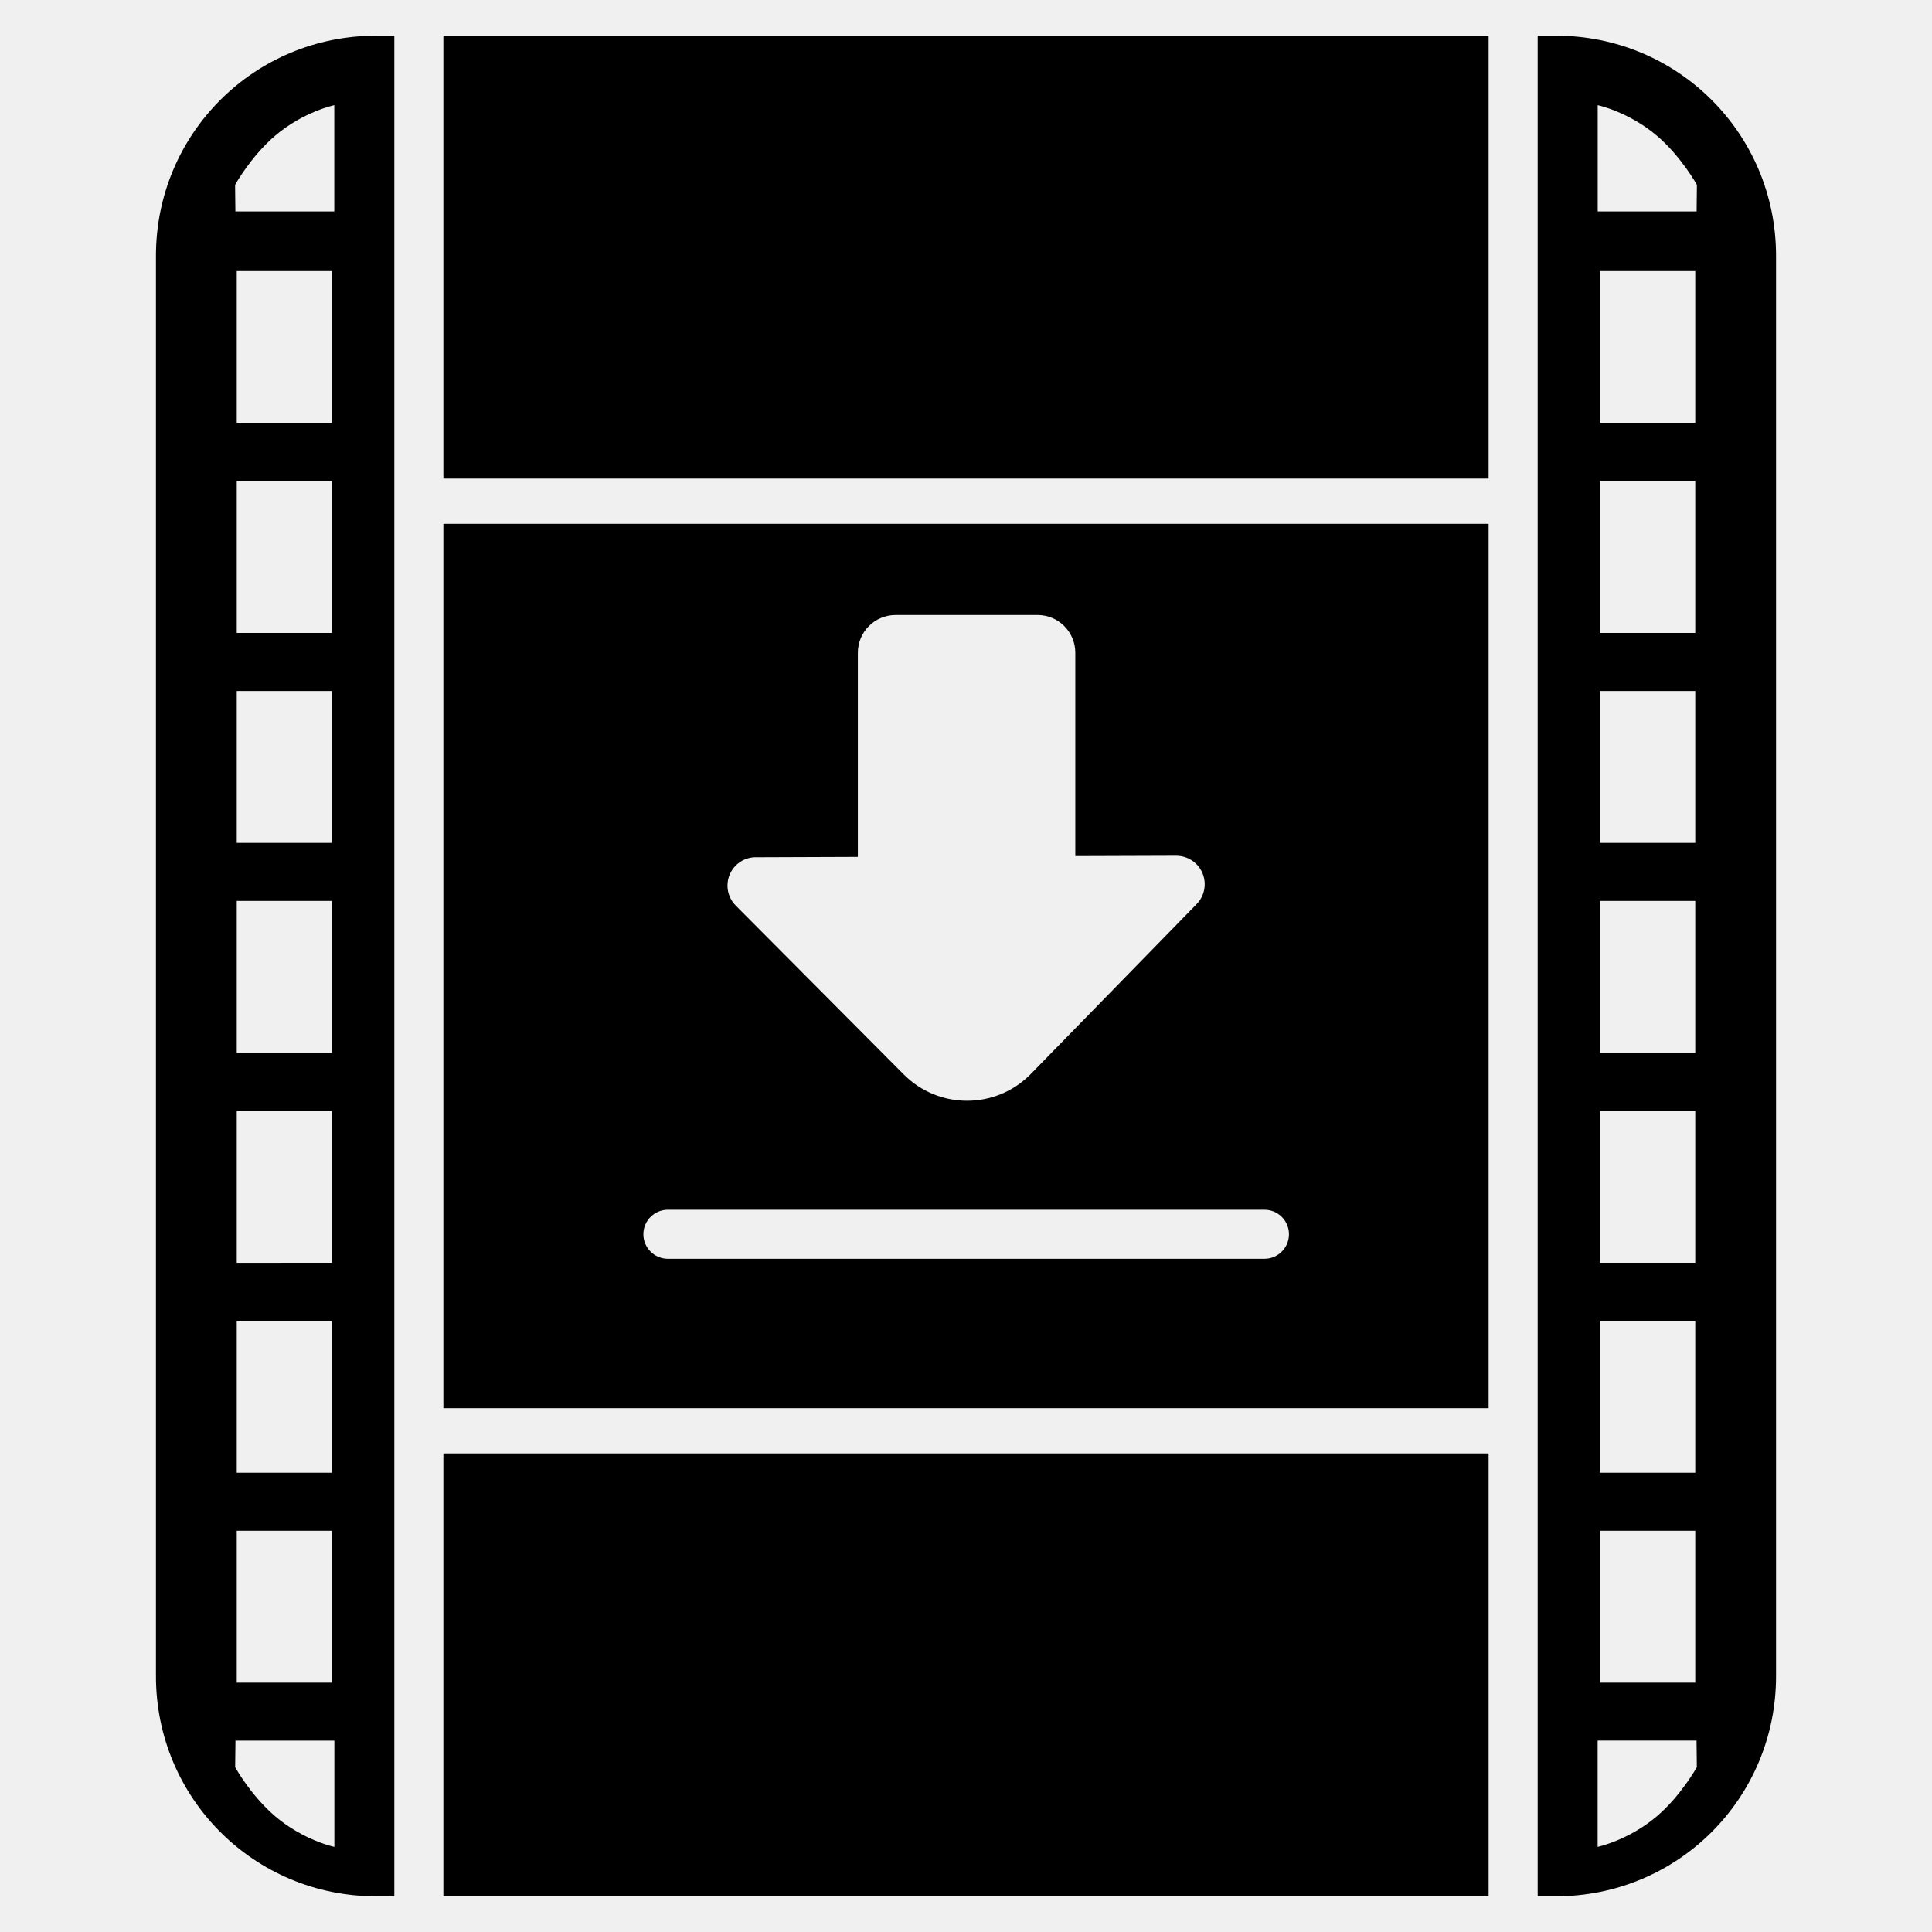
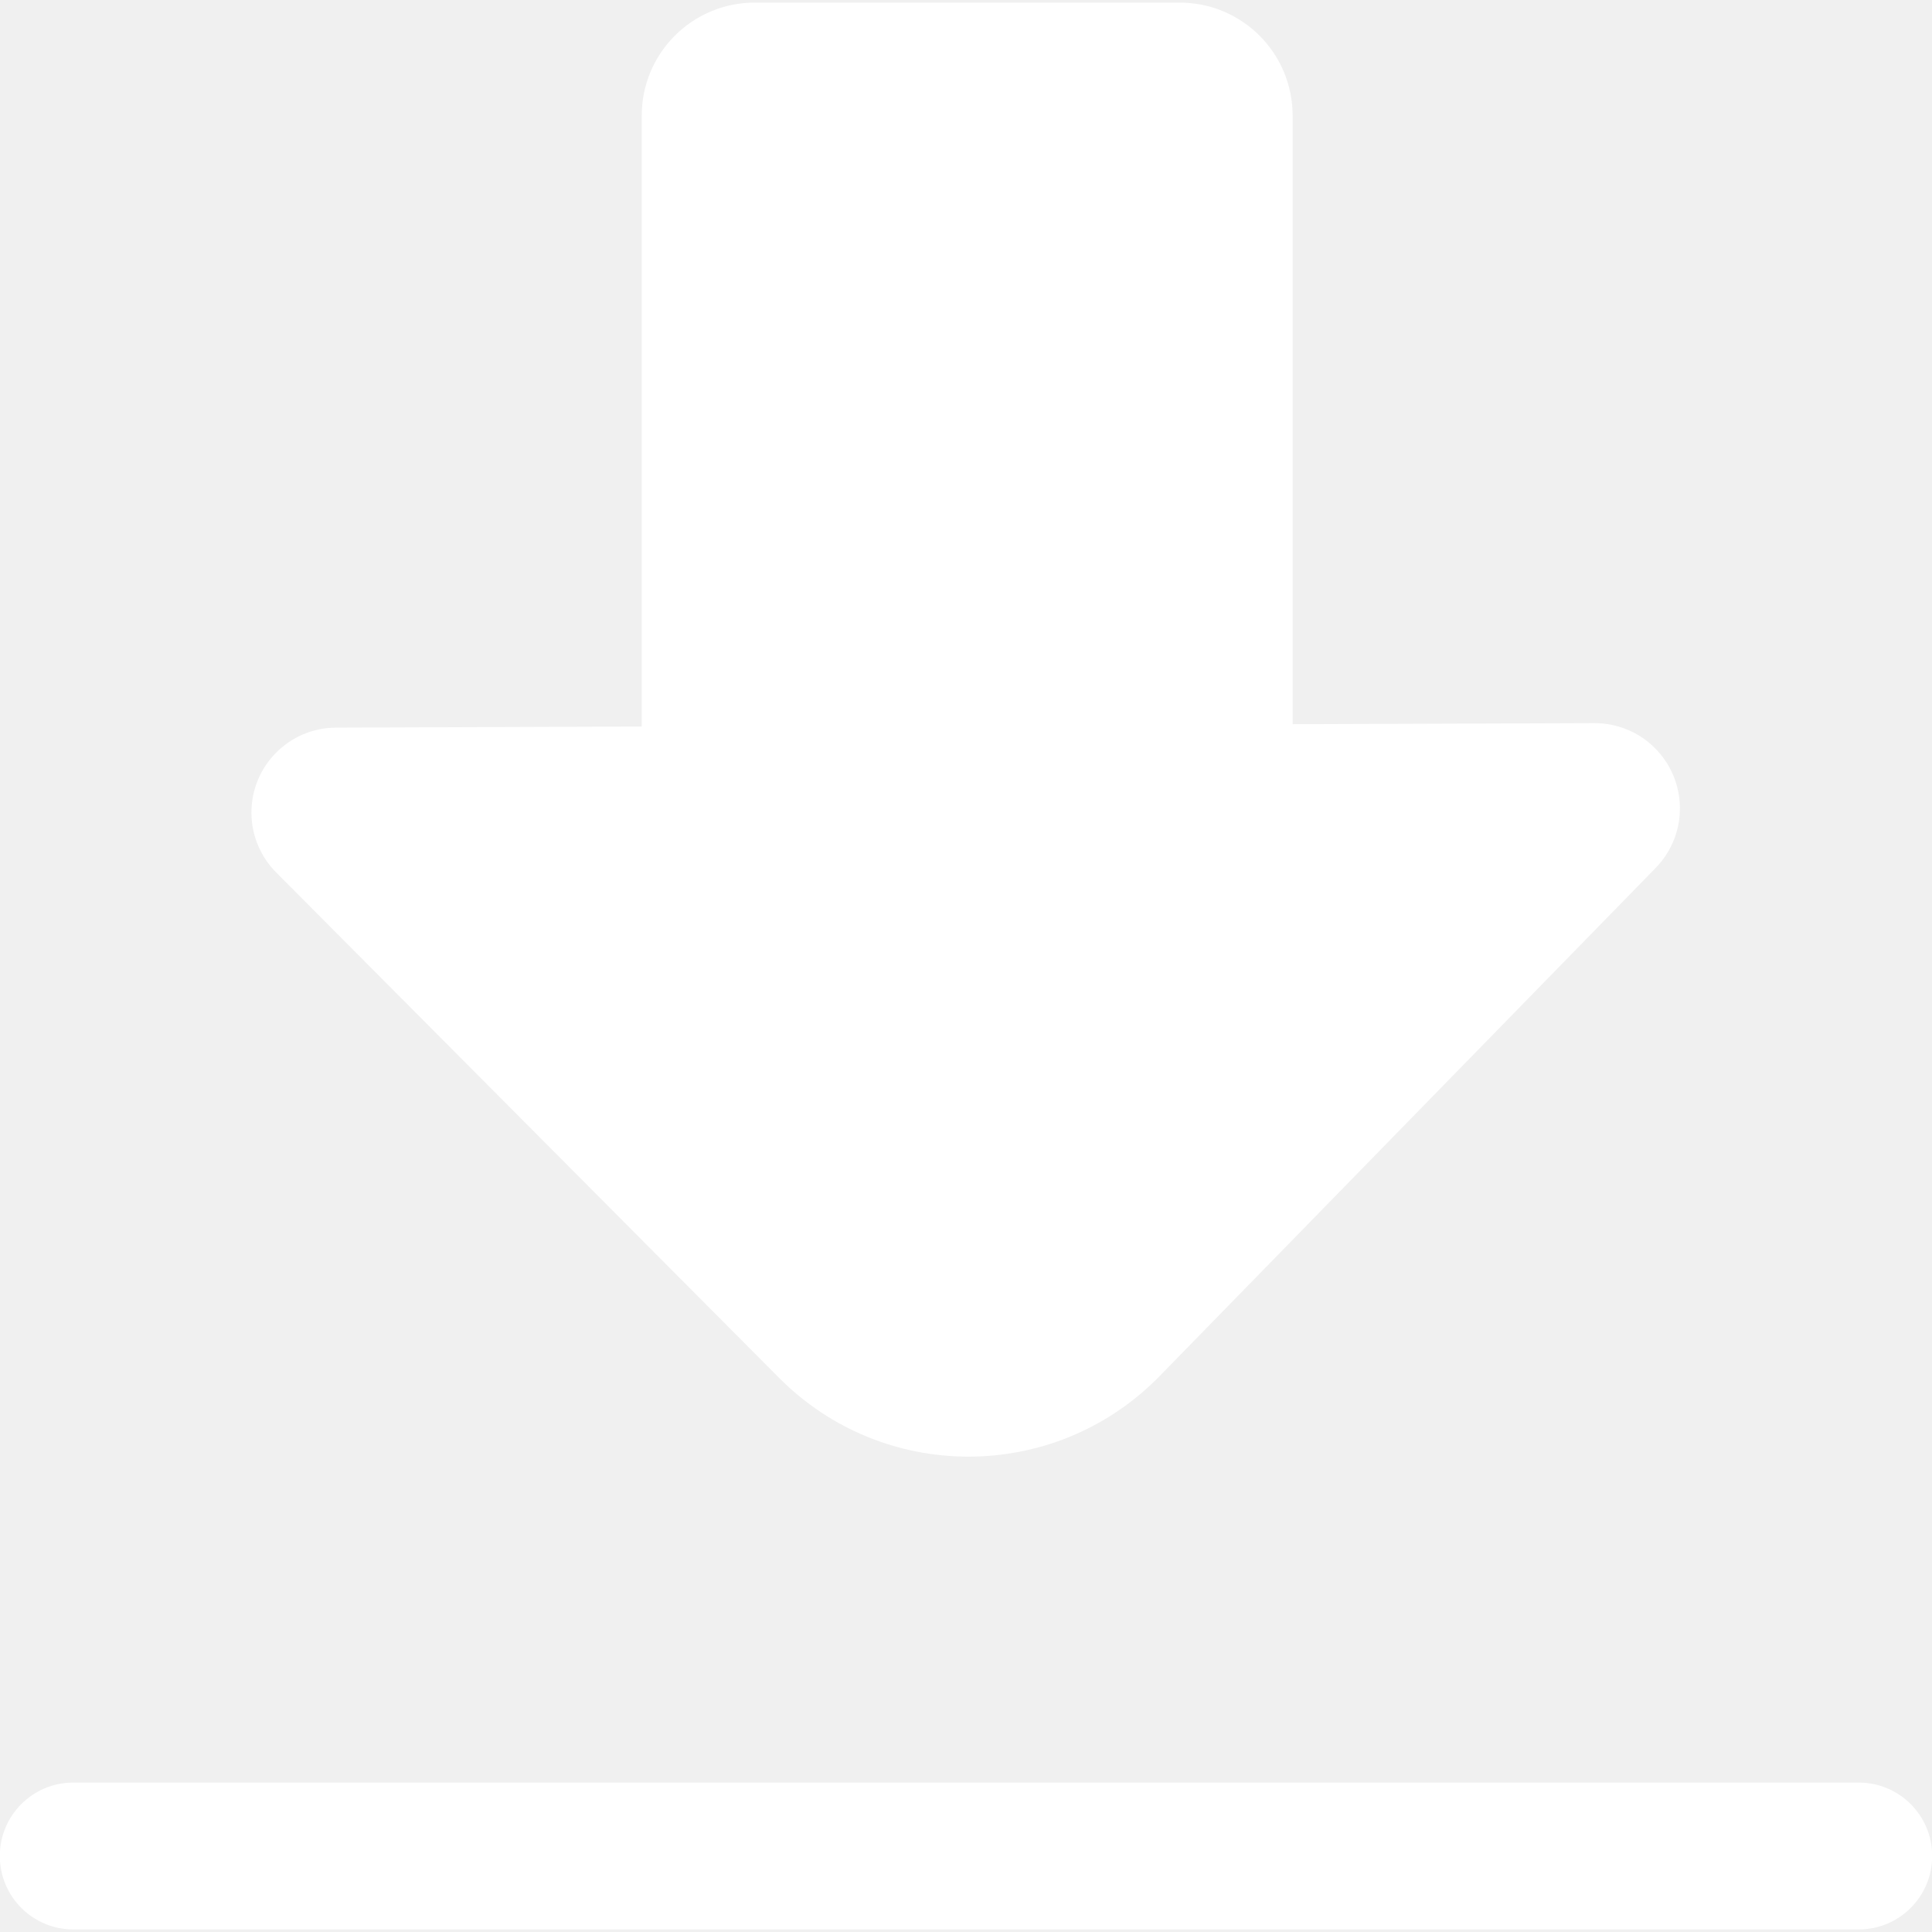
- <svg xmlns="http://www.w3.org/2000/svg" viewBox="0 0 512 512">
-   <path d="M117.5 385.18h277v117.36h-277zM412.35 9.46h-4.85v493.08h4.85c32.31 0 58.32-26.01 58.32-58.32V67.78c0-32.31-26.01-58.32-58.32-58.32m26.75 471.86c-7.52 6.41-15.71 8.12-15.71 8.12v-28.16h26.21l.08 7.04s-4.18 7.54-10.58 13m10.16-353.84v40.25h-25.22v-40.25zm-25.22-15.39V71.84h25.22v40.25zm25.22 71.03v40.25h-25.22v-40.25zm0 55.64v40.25h-25.22v-40.25zm0 55.64v40.25h-25.22V294.4zm0 55.64v40.25h-25.22v-40.25zm0 55.63v40.25h-25.22v-40.25zm.36-349.64h-26.21V27.87s8.19 1.72 15.71 8.12c6.41 5.46 10.58 13 10.58 13zM104.5 9.46h-4.85c-32.31 0-58.32 26.01-58.32 58.32v376.44c0 32.31 26.01 58.32 58.32 58.32h4.85zM72.88 35.99c7.52-6.41 15.71-8.12 15.71-8.12v28.16H62.38l-.08-7.04s4.18-7.54 10.58-13m-10.14 354.3v-40.25h25.22v40.25zm25.22 15.38v40.25H62.74v-40.25zm-25.22-71.02V294.4h25.22v40.25zm0-55.64v-40.25h25.22v40.25zm0-55.64v-40.25h25.22v40.25zm0-55.64v-40.25h25.22v40.25zm0-55.64V71.84h25.22v40.25zm17.14 373.95q-.66-.36-1.35-.75a38.4 38.4 0 0 1-5.63-3.97c-4-3.41-7.14-7.63-8.92-10.32a44 44 0 0 1-1.66-2.67l.08-7.04h26.21v28.16s-3.87-.81-8.73-3.4ZM117.5 9.46h277v117.36h-277zm0 129.36v234.36h277V138.82zm82.77 88.36 27.07-.1v-54.1c0-5.52 4.48-10 10-10h37.63c5.52 0 10 4.48 10 10v53.89l26.72-.09c1.98 0 3.88.76 5.3 2.15 2.98 2.91 3.04 7.69.13 10.67l-43.92 44.99-.24.24c-9.26 9.21-24.23 9.17-33.44-.08l-44.54-44.76c-1.4-1.4-2.18-3.3-2.19-5.28-.01-4.15 3.34-7.53 7.49-7.54Zm134.82 106.41H177a6.5 6.5 0 1 1 0-13h158.09a6.5 6.5 0 1 1 0 13" />
+ <svg xmlns="http://www.w3.org/2000/svg" id="svg1" viewBox="0 0 512 512">
+   <defs>
+     <style>.st0{fill:#ffffff}</style>
+   </defs>
+   <g id="g243">
+     <path id="path239" d="M492.59 511.32H19.41c-10.74 0-19.46-8.71-19.46-19.46s8.71-19.46 19.46-19.46h473.18c10.74 0 19.46 8.71 19.46 19.46s-8.71 19.46-19.46 19.46" class="st0" />
+     <path d="M438.38 198.06a22.57 22.57 0 0 0-15.85-6.42l-79.97.28V30.62c0-16.53-13.4-29.93-29.93-29.93H200c-16.53 0-29.93 13.4-29.93 29.93v161.92l-81.02.29c-12.43.04-22.46 10.15-22.42 22.58.02 5.92 2.37 11.59 6.55 15.79l133.31 133.97c27.57 27.71 72.38 27.82 100.09.25.24-.24.48-.48.72-.73l131.47-134.68c8.71-8.92 8.54-23.22-.38-31.93Z" class="st0" />
+   </g>
</svg>
